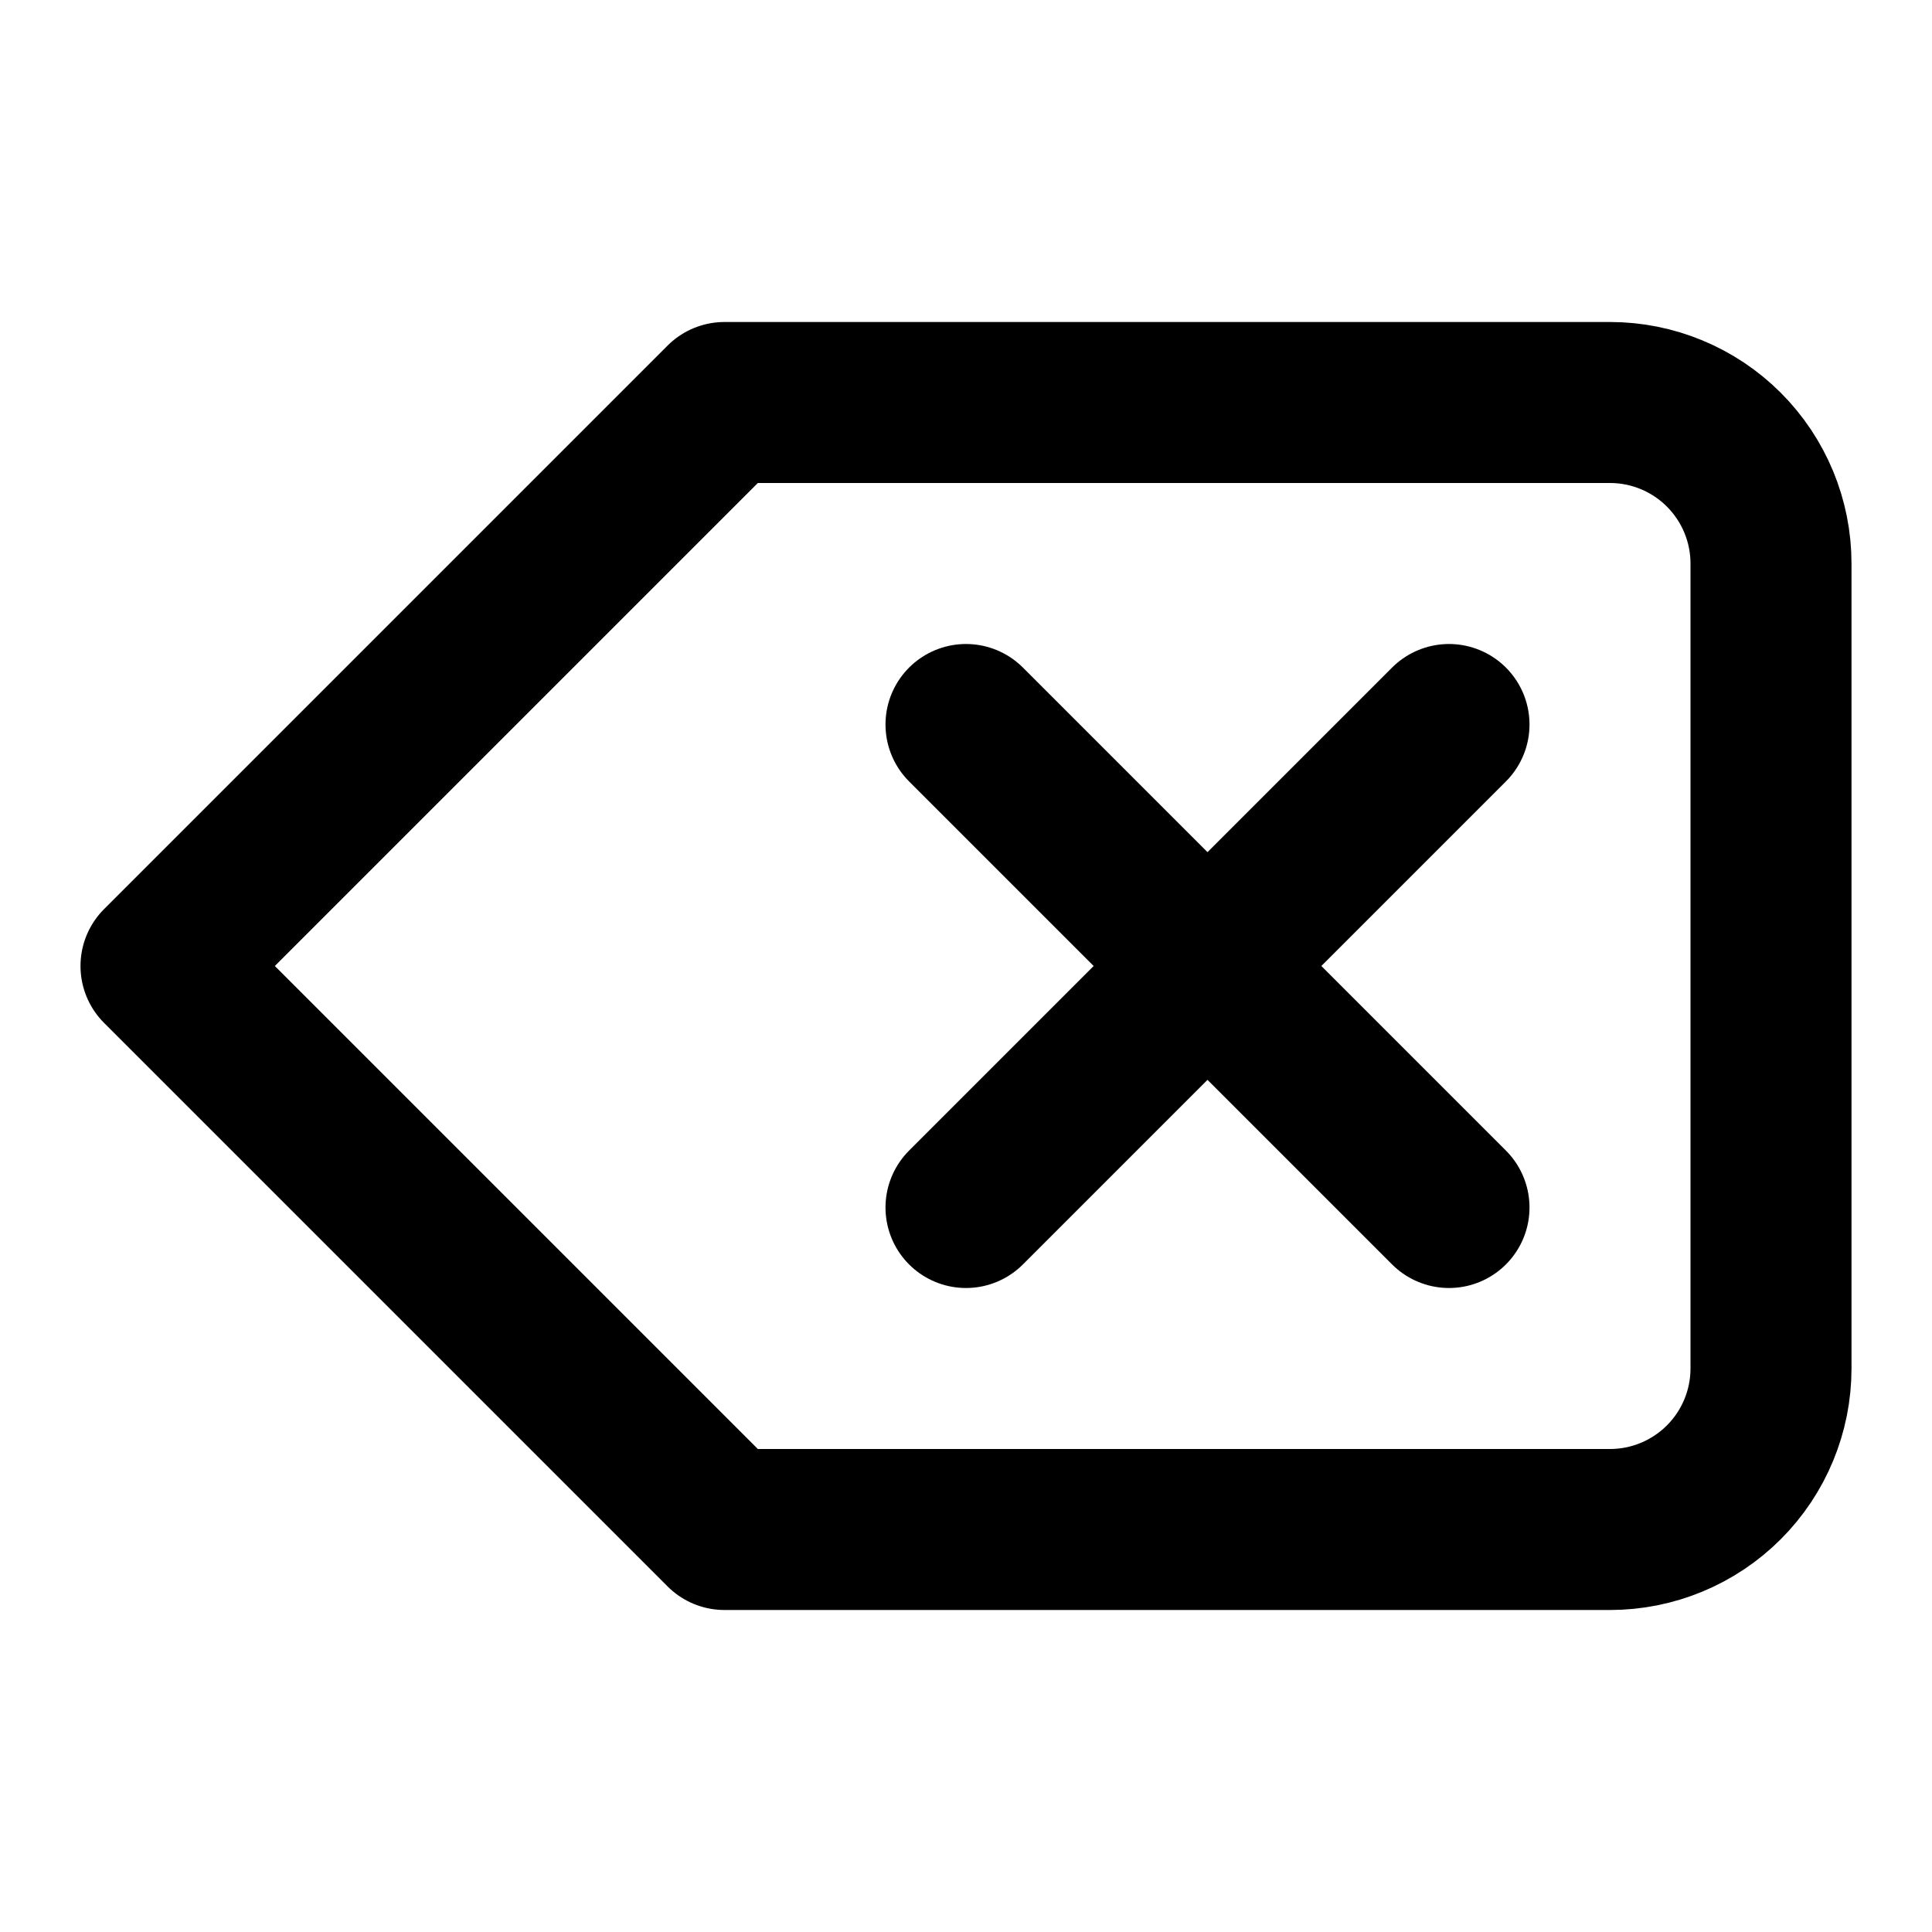
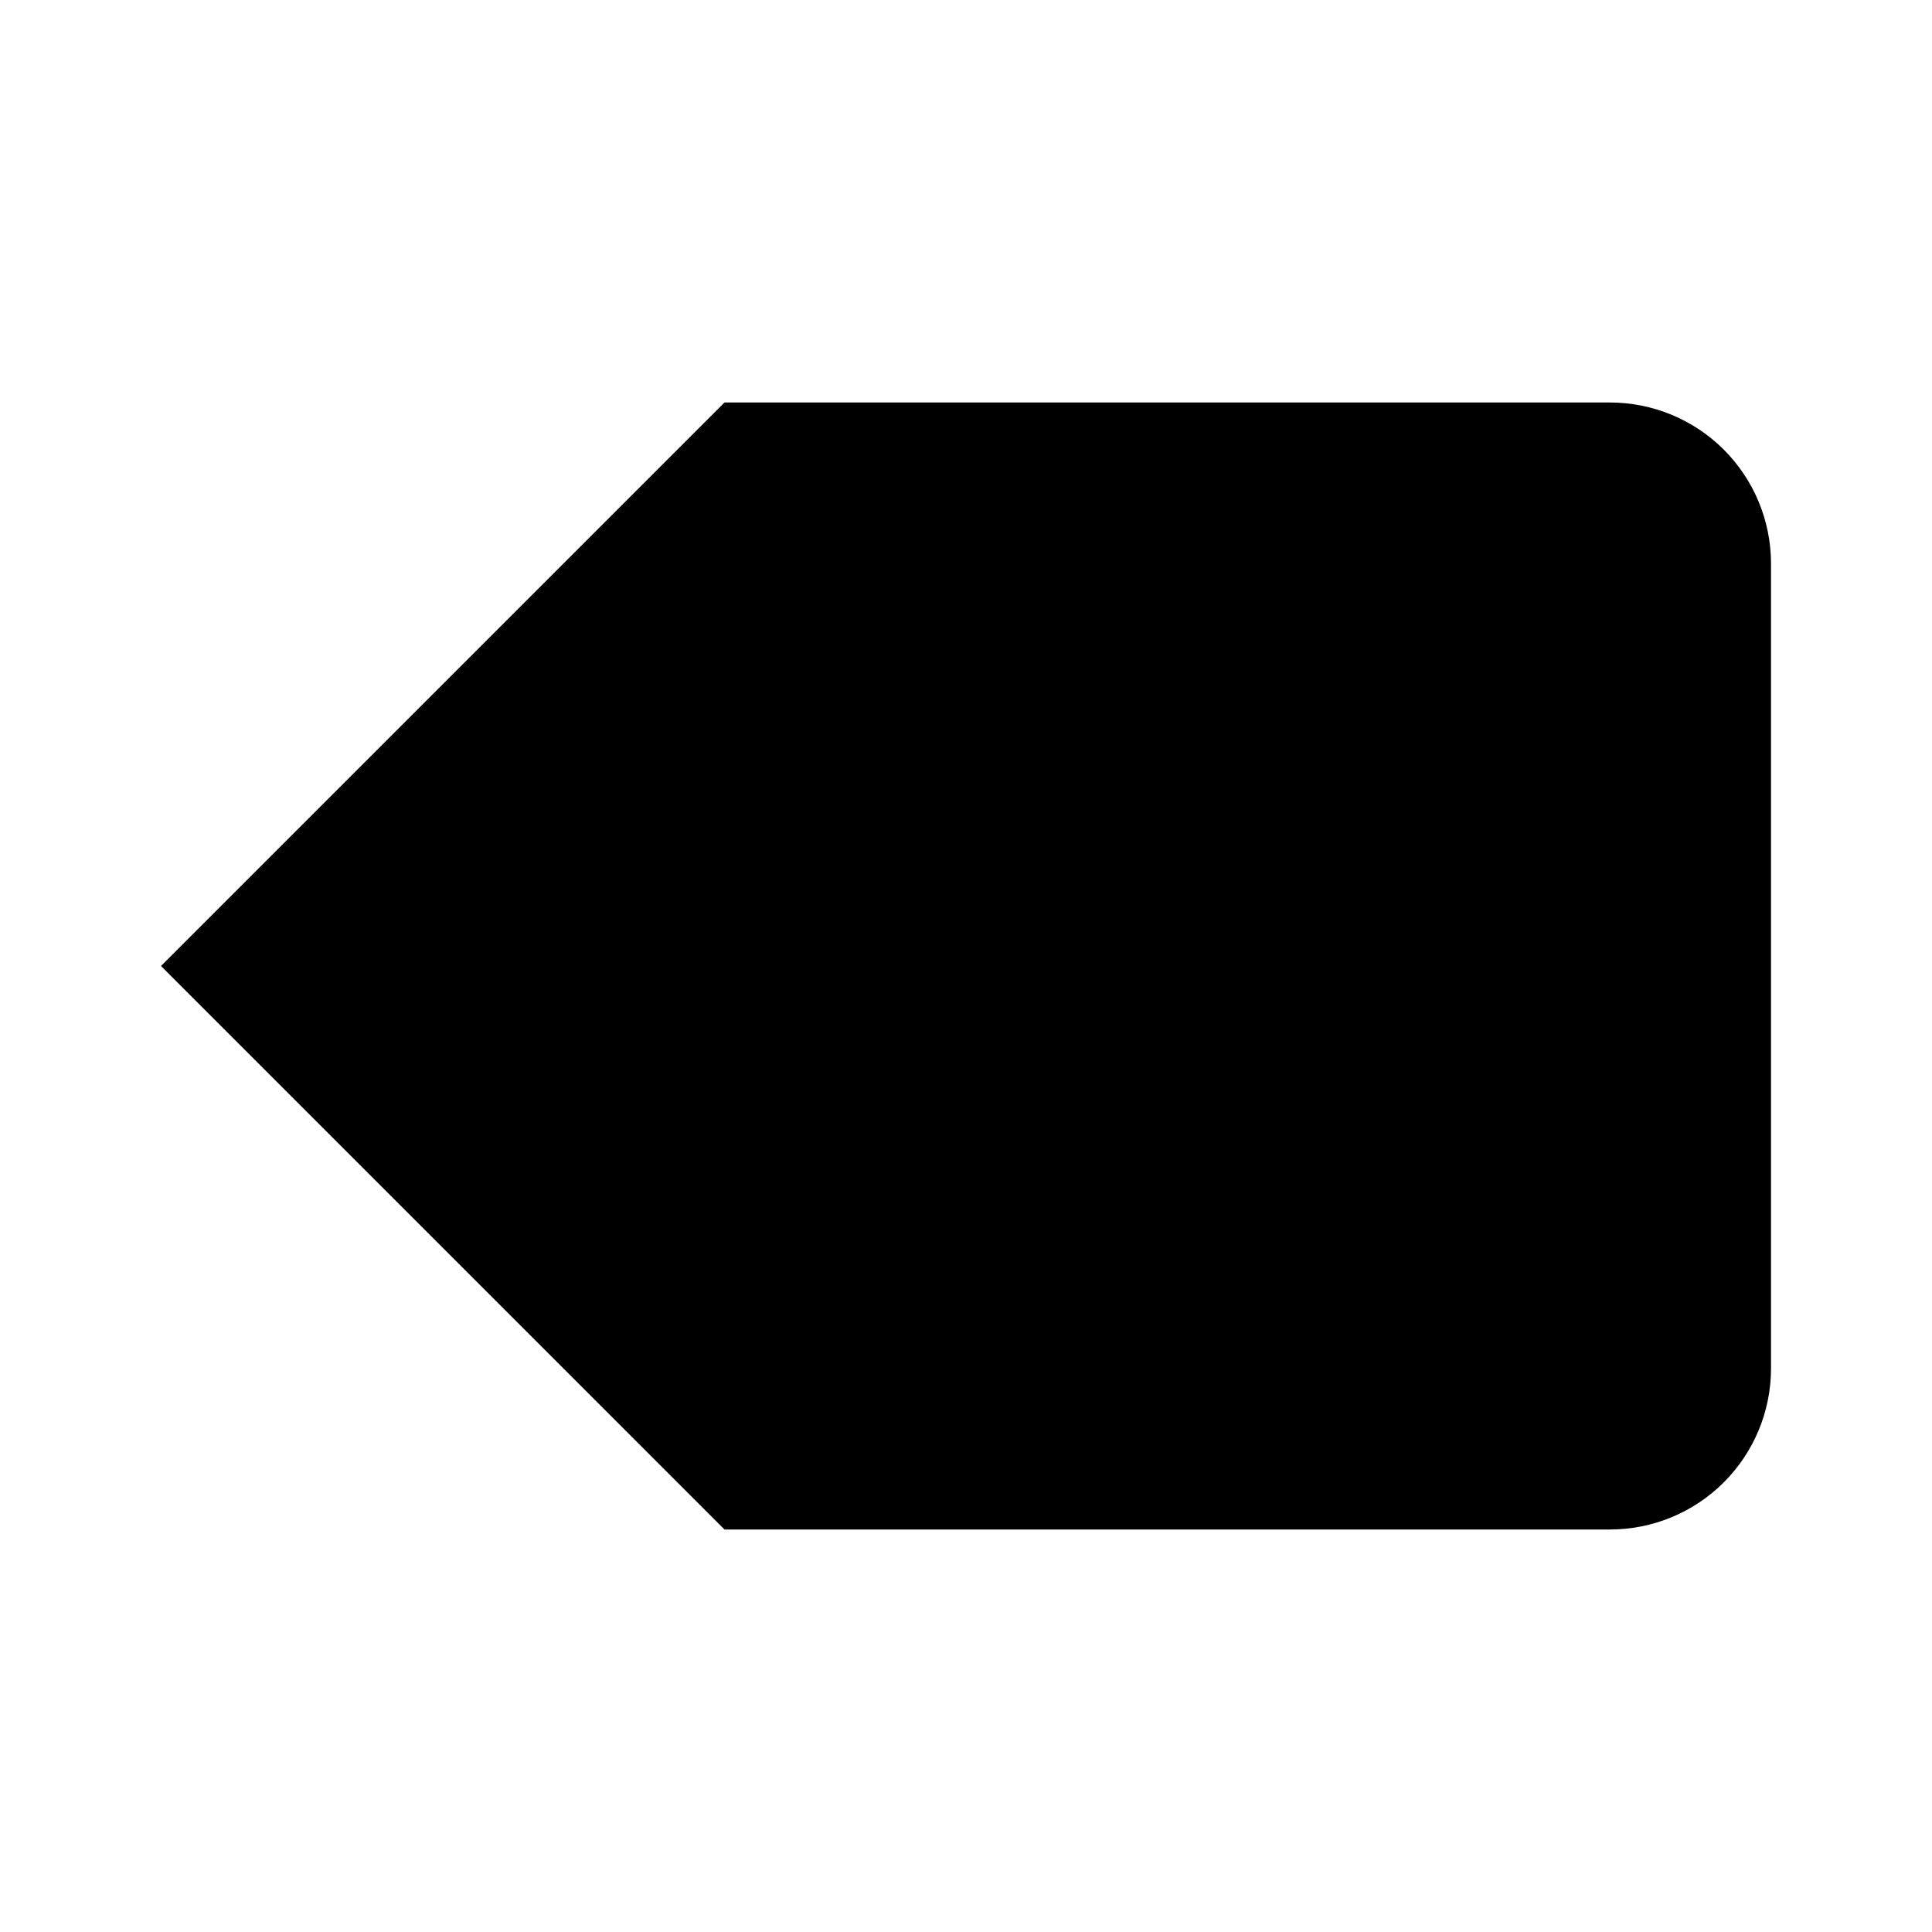
- <svg xmlns="http://www.w3.org/2000/svg" width="24" height="24" viewBox="0 0 24 24" fill="none">
-   <path d="M20 5H9L2 12L9 19H20C20.53 19 21.039 18.789 21.414 18.414C21.789 18.039 22 17.53 22 17V7C22 6.47 21.789 5.961 21.414 5.586C21.039 5.211 20.53 5 20 5Z" stroke="black" stroke-width="2" stroke-linecap="round" stroke-linejoin="round" />
-   <path d="M18 9L12 15" stroke="black" stroke-width="2" stroke-linecap="round" stroke-linejoin="round" />
-   <path d="M12 9L18 15" stroke="black" stroke-width="2" stroke-linecap="round" stroke-linejoin="round" />
+ <svg xmlns="http://www.w3.org/2000/svg" width="24" height="24" viewBox="0 0 24 24">
+   <path d="M20 5H9L2 12L9 19H20C20.53 19 21.039 18.789 21.414 18.414C21.789 18.039 22 17.53 22 17V7C22 6.47 21.789 5.961 21.414 5.586C21.039 5.211 20.53 5 20 5Z" stroke-width="2" stroke-linecap="round" stroke-linejoin="round" />
+   <path d="M18 9L12 15" stroke-width="2" stroke-linecap="round" stroke-linejoin="round" />
+   <path d="M12 9L18 15" stroke-width="2" stroke-linecap="round" stroke-linejoin="round" />
</svg>
